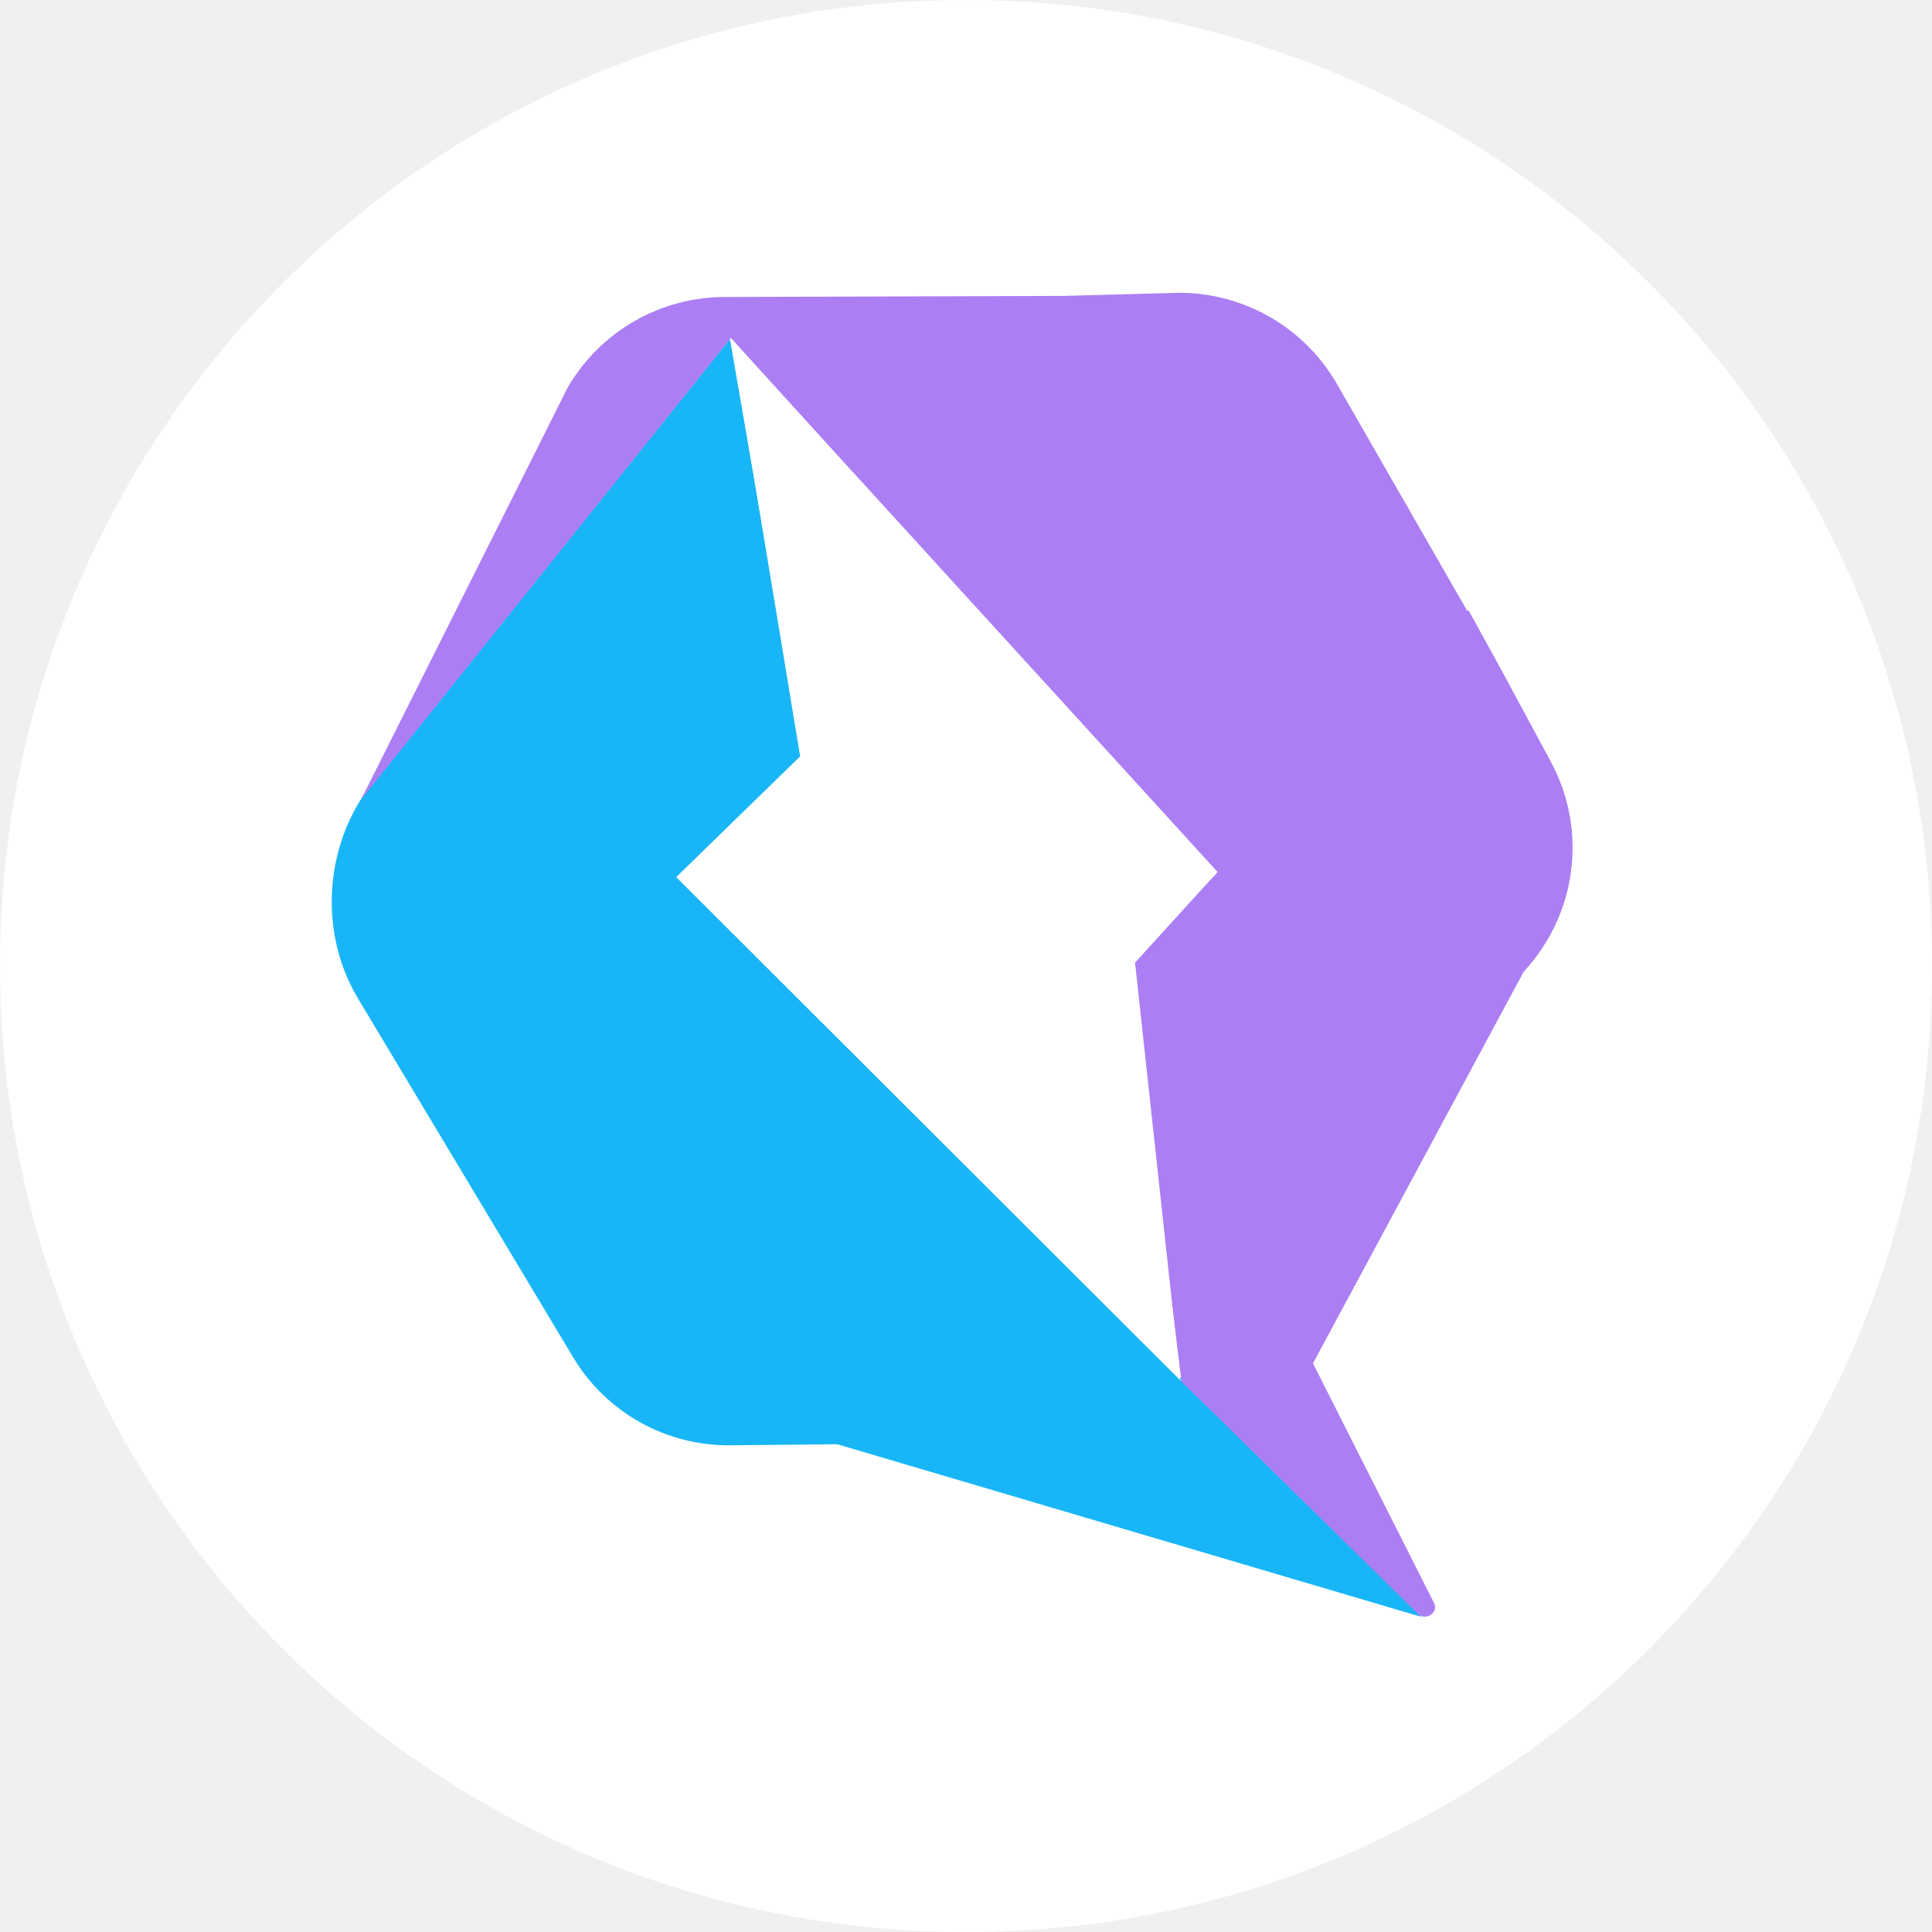
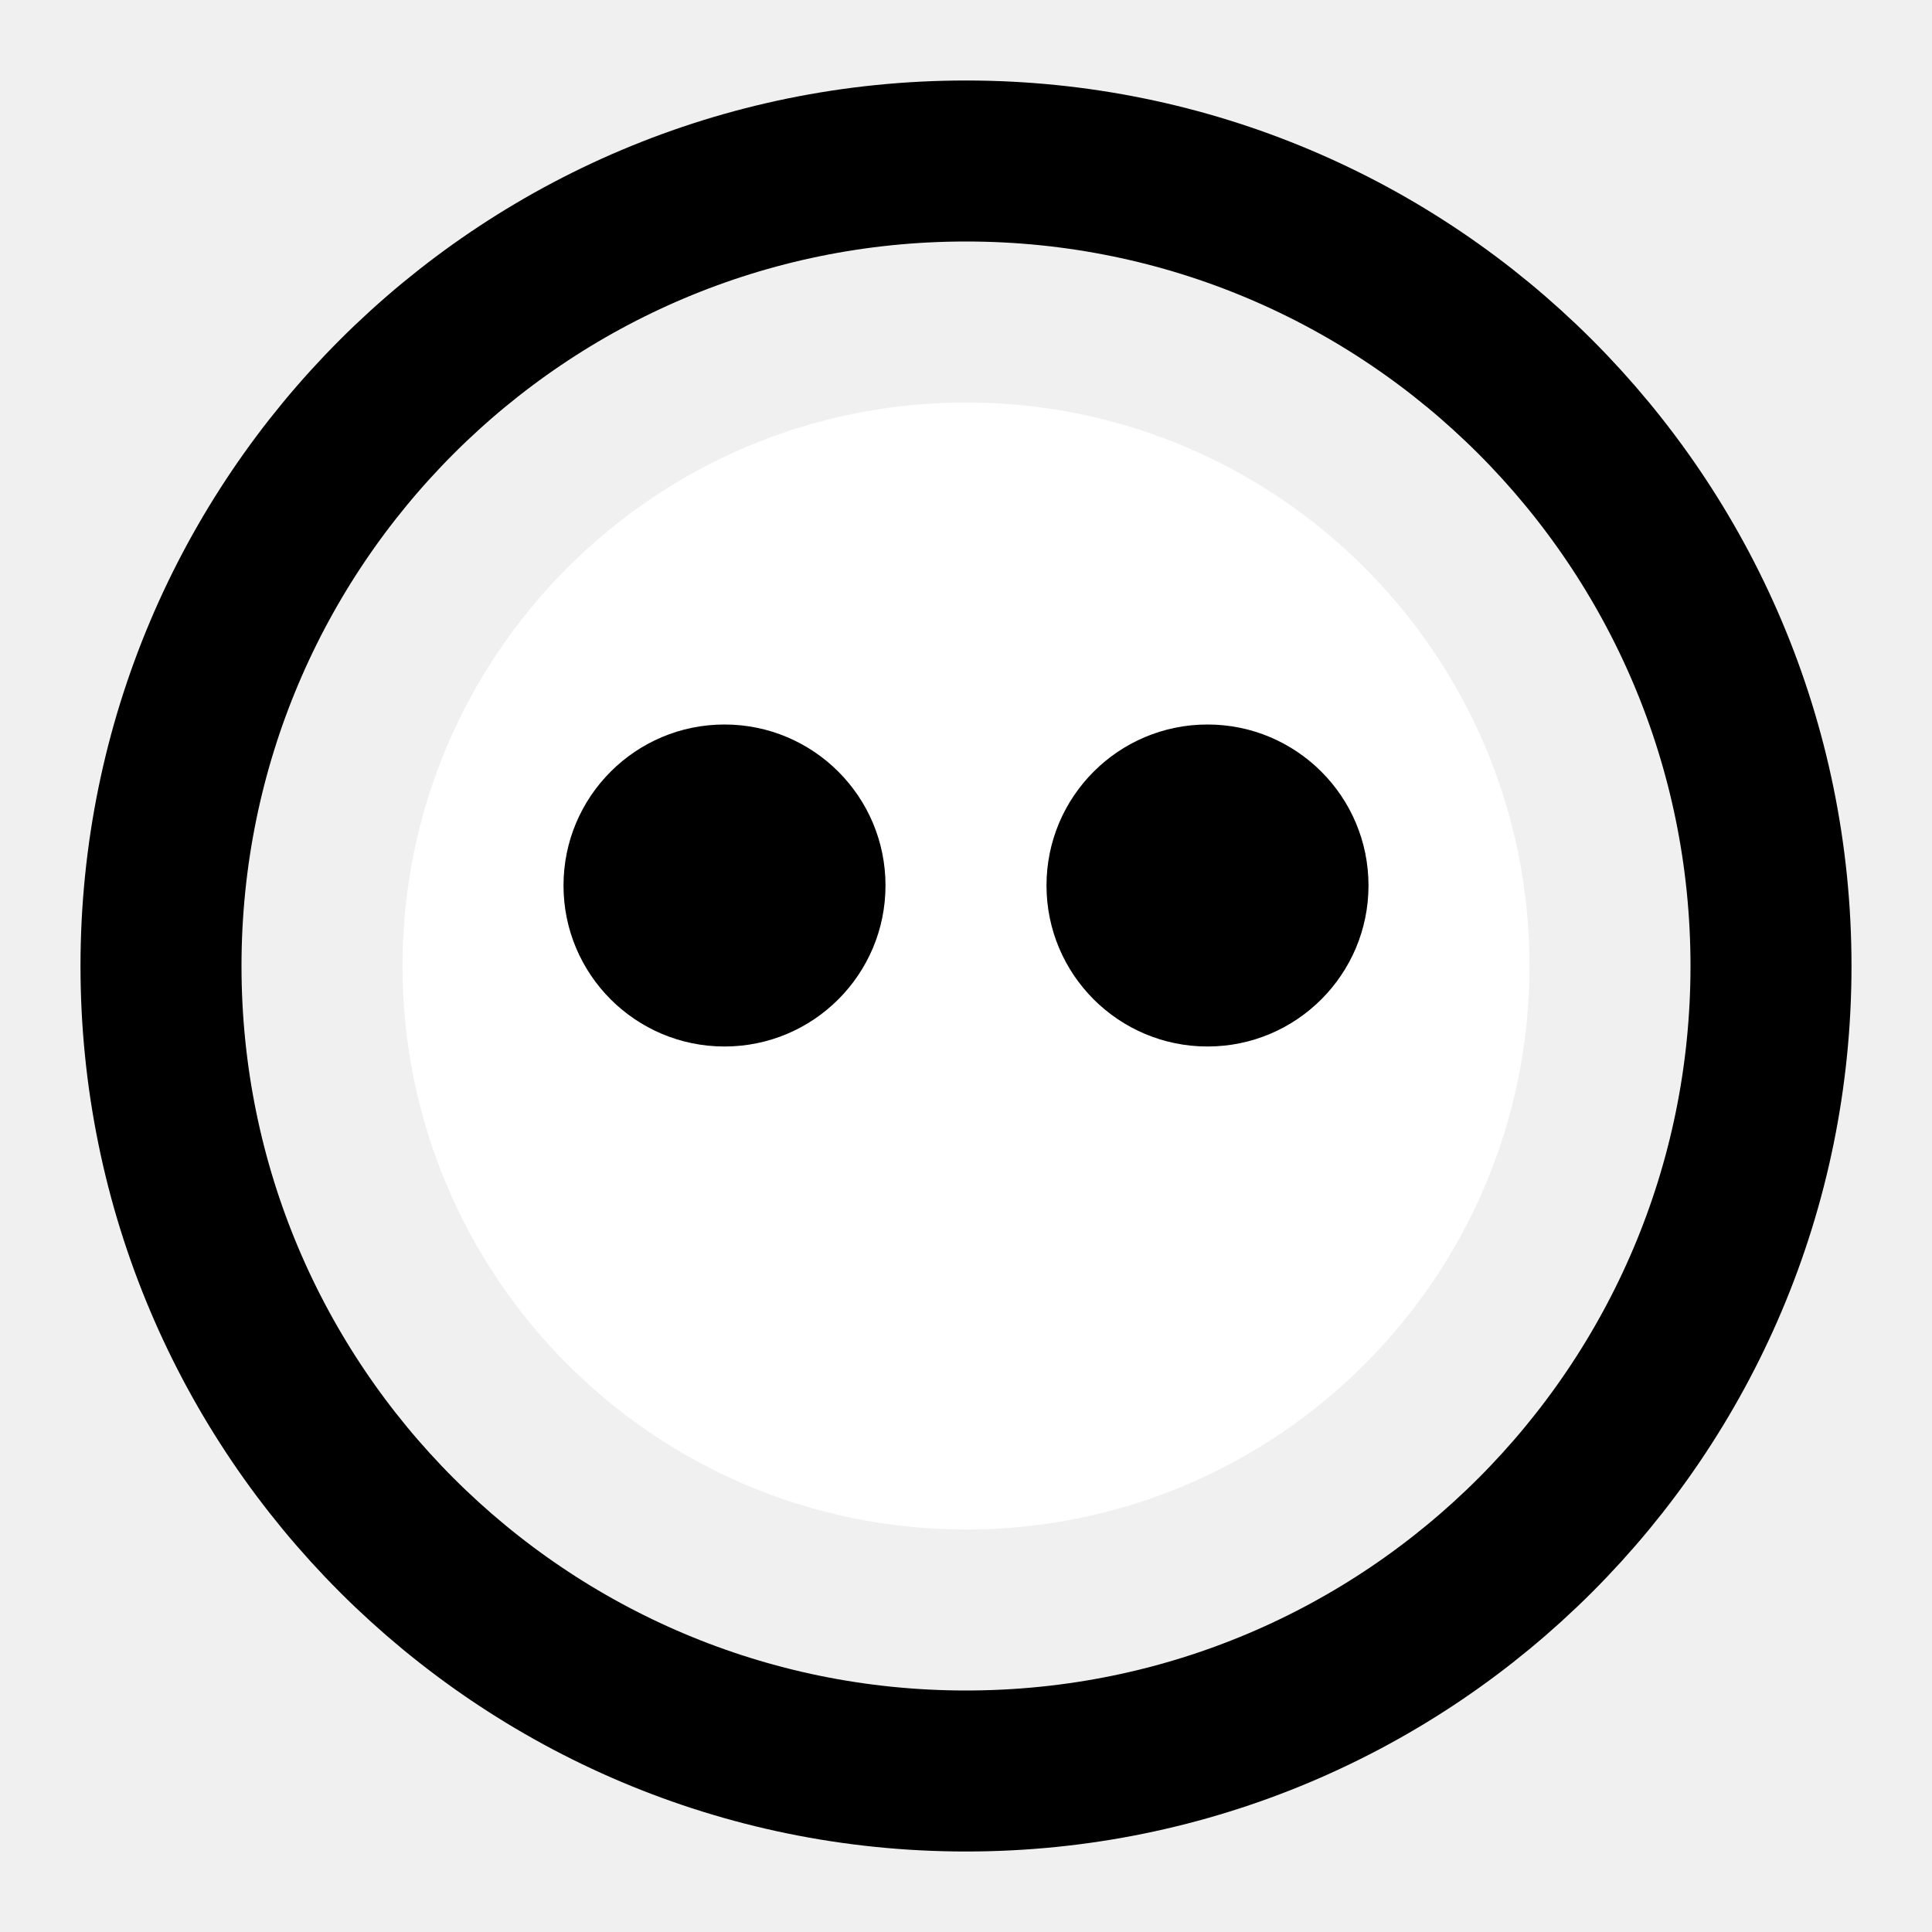
- <svg xmlns="http://www.w3.org/2000/svg" fill="none" viewBox="0 0 500 500">
-   <g clip-path="url(#a)">
-     <circle cx="250" cy="250" r="250" fill="#fff" />
-     <path fill="#18B6F6" d="m367.87 418.45-61.17-61.18-.94.13v-.67L175.7 227.53l32.05-31.13L188.9 87.73 99.56 199.09c-15.22 15.42-18.03 40.51-7.08 59.03l55.83 93.11a46.82 46.82 0 0 0 40.73 22.81l27.65-.27 151.18 44.68Z" />
-     <path fill="#AC7EF4" d="m401.25 196.94-12.29-22.81-6.41-11.67-2.54-4.56-.26.26-33.66-58.63a47.07 47.07 0 0 0-41.27-23.75l-29.51.8-88.01.28a47.07 47.07 0 0 0-40.33 23.34L93.4 207l95.76-119.54L314.7 226.19l-22.3 22.67 13.35 108.54.13-.26v.26h-.26l.26.27 10.42 10.2 50.62 49.78c2.13 2 5.6-.4 4.13-2.96l-31.25-61.85 54.5-101.3 1.73-2c.67-.81 1.33-1.62 1.87-2.42a46.8 46.8 0 0 0 3.34-50.18Z" />
-     <path fill="#fff" d="M315.1 225.65 189.18 87.6l17.9 108.14L175 227l130.5 130.27-11.75-108.14 21.37-23.48Z" />
-   </g>
-   <defs>
-     <clipPath id="a">
-       <path fill="#fff" d="M0 0h500v500H0z" />
-     </clipPath>
-   </defs>
+ <svg xmlns="http://www.w3.org/2000/svg" viewBox="0 0 24 24" fill="none">
+   <style>
+     .external { stroke: black; }
+     .internal { fill: white; }
+     .eye { fill: black; }
+     @media (prefers-color-scheme: dark) {
+       .external { stroke: white; }
+       .internal { fill: black; }
+       .eye { fill: white; }
+     }
+   </style>
+   <circle cx="12" cy="12" fill="none" class="external" stroke-width="2" r="10" />
+   <circle cx="12" cy="12" r="7" class="internal" />
+   <circle r="2" fill="white" cx="9" cy="11" class="eye" />
+   <circle r="2" fill="white" cx="15" cy="11" class="eye" />
</svg>
